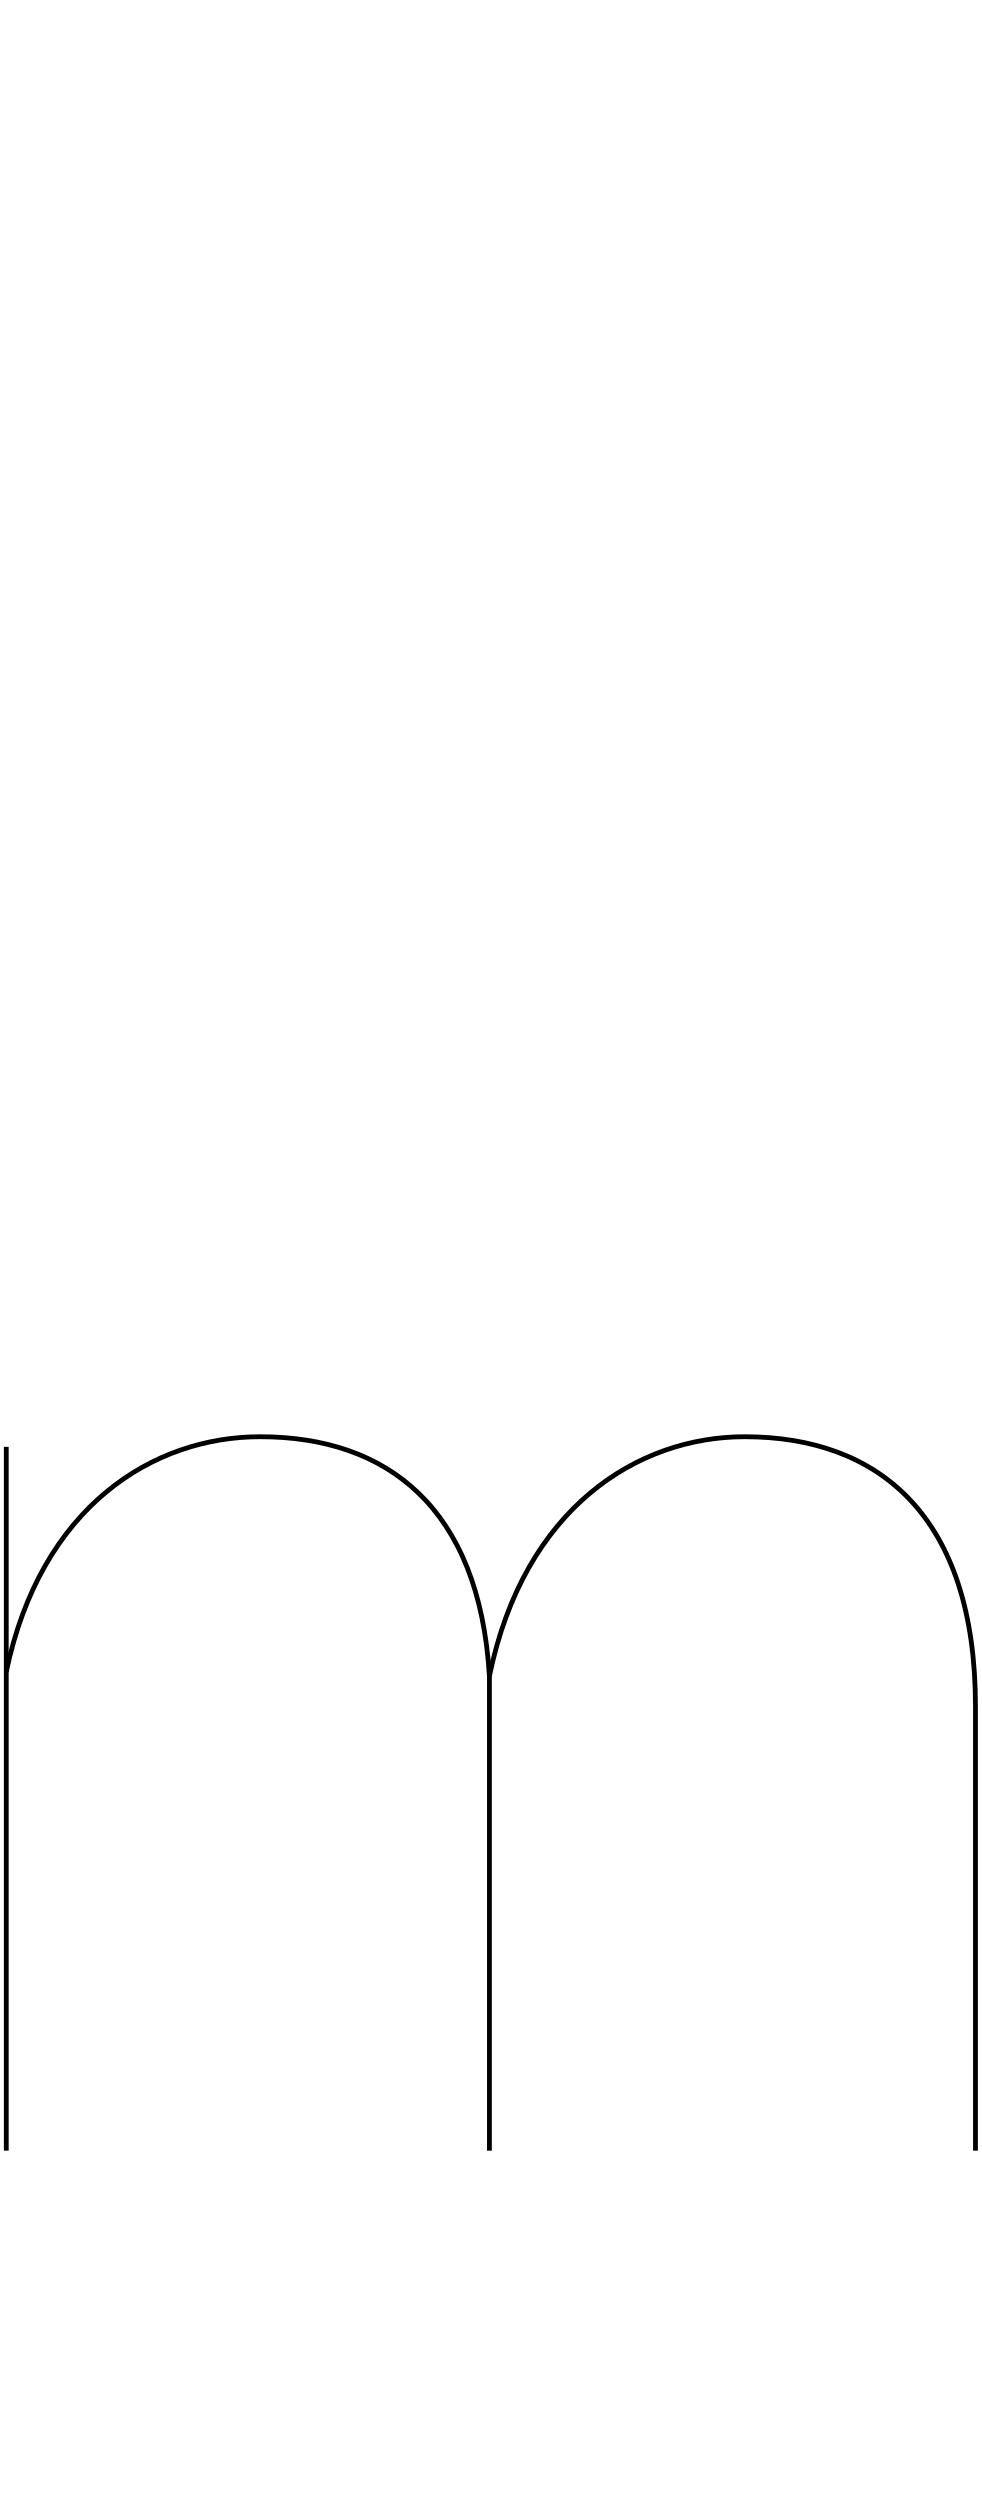
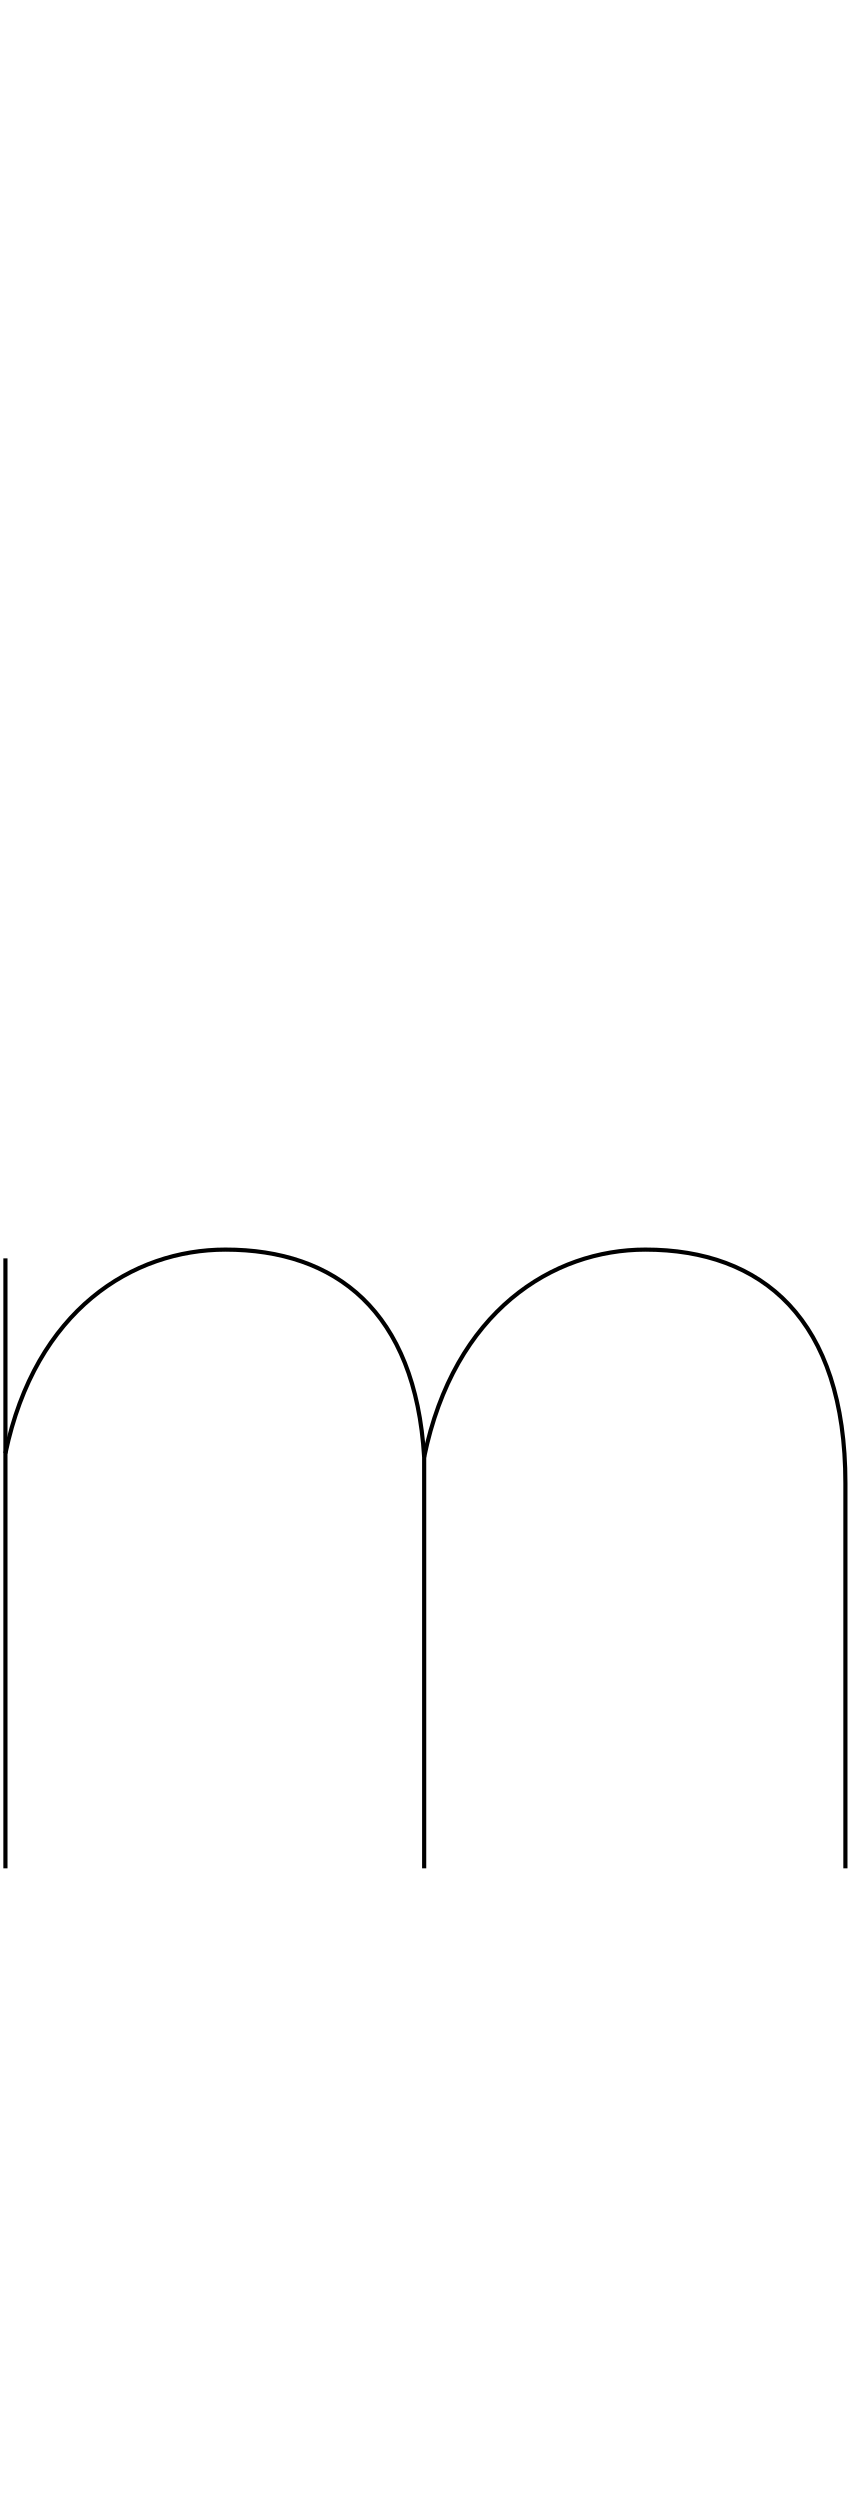
- <svg xmlns="http://www.w3.org/2000/svg" version="1.1" id="Layer_1" x="0px" y="0px" width="510.5px" height="1300px" viewBox="0 -550 510.5 1300" enable-background="new 0 -550 510.5 1300" xml:space="preserve">
+ <svg xmlns="http://www.w3.org/2000/svg" version="1.1" id="Layer_1" x="0px" y="0px" width="510.5px" height="1500px" viewBox="0 0 510.5 1500" enable-background="new 0 0 510.5 1500" xml:space="preserve">
  <g id="Layer_1_1_">
    <g>
-       <path fill="none" stroke="#000000" stroke-width="2.5" d="M254.498,321.595c17.998-87.749,77.246-124.497,132.744-124.497    c69.746,0,120,41.25,120,140.244v230.99" />
-       <polyline fill="none" stroke="#000000" stroke-width="2.5" points="3.258,202.347 3.258,319.344 3.258,568.332   " />
-       <path fill="none" stroke="#000000" stroke-width="2.5" d="M3.258,319.344c17.998-86.245,76.499-122.246,131.997-122.246    c65.996,0,113.994,36.748,119.243,124.497v246.737" />
+       <path fill="none" stroke="#000000" stroke-width="2.5" d="M254.498,874.265c17.998-87.748,77.246-124.497,132.744-124.497    c69.746,0,120,41.25,120,140.244v230.99" />
+       <polyline fill="none" stroke="#000000" stroke-width="2.5" points="3.258,755.018 3.258,872.014 3.258,1121.002   " />
+       <path fill="none" stroke="#000000" stroke-width="2.5" d="M3.258,872.014c17.998-86.244,76.499-122.246,131.997-122.246    c65.996,0,113.994,36.749,119.243,124.497v246.737" />
    </g>
  </g>
  <g id="Layer_2">
</g>
</svg>
